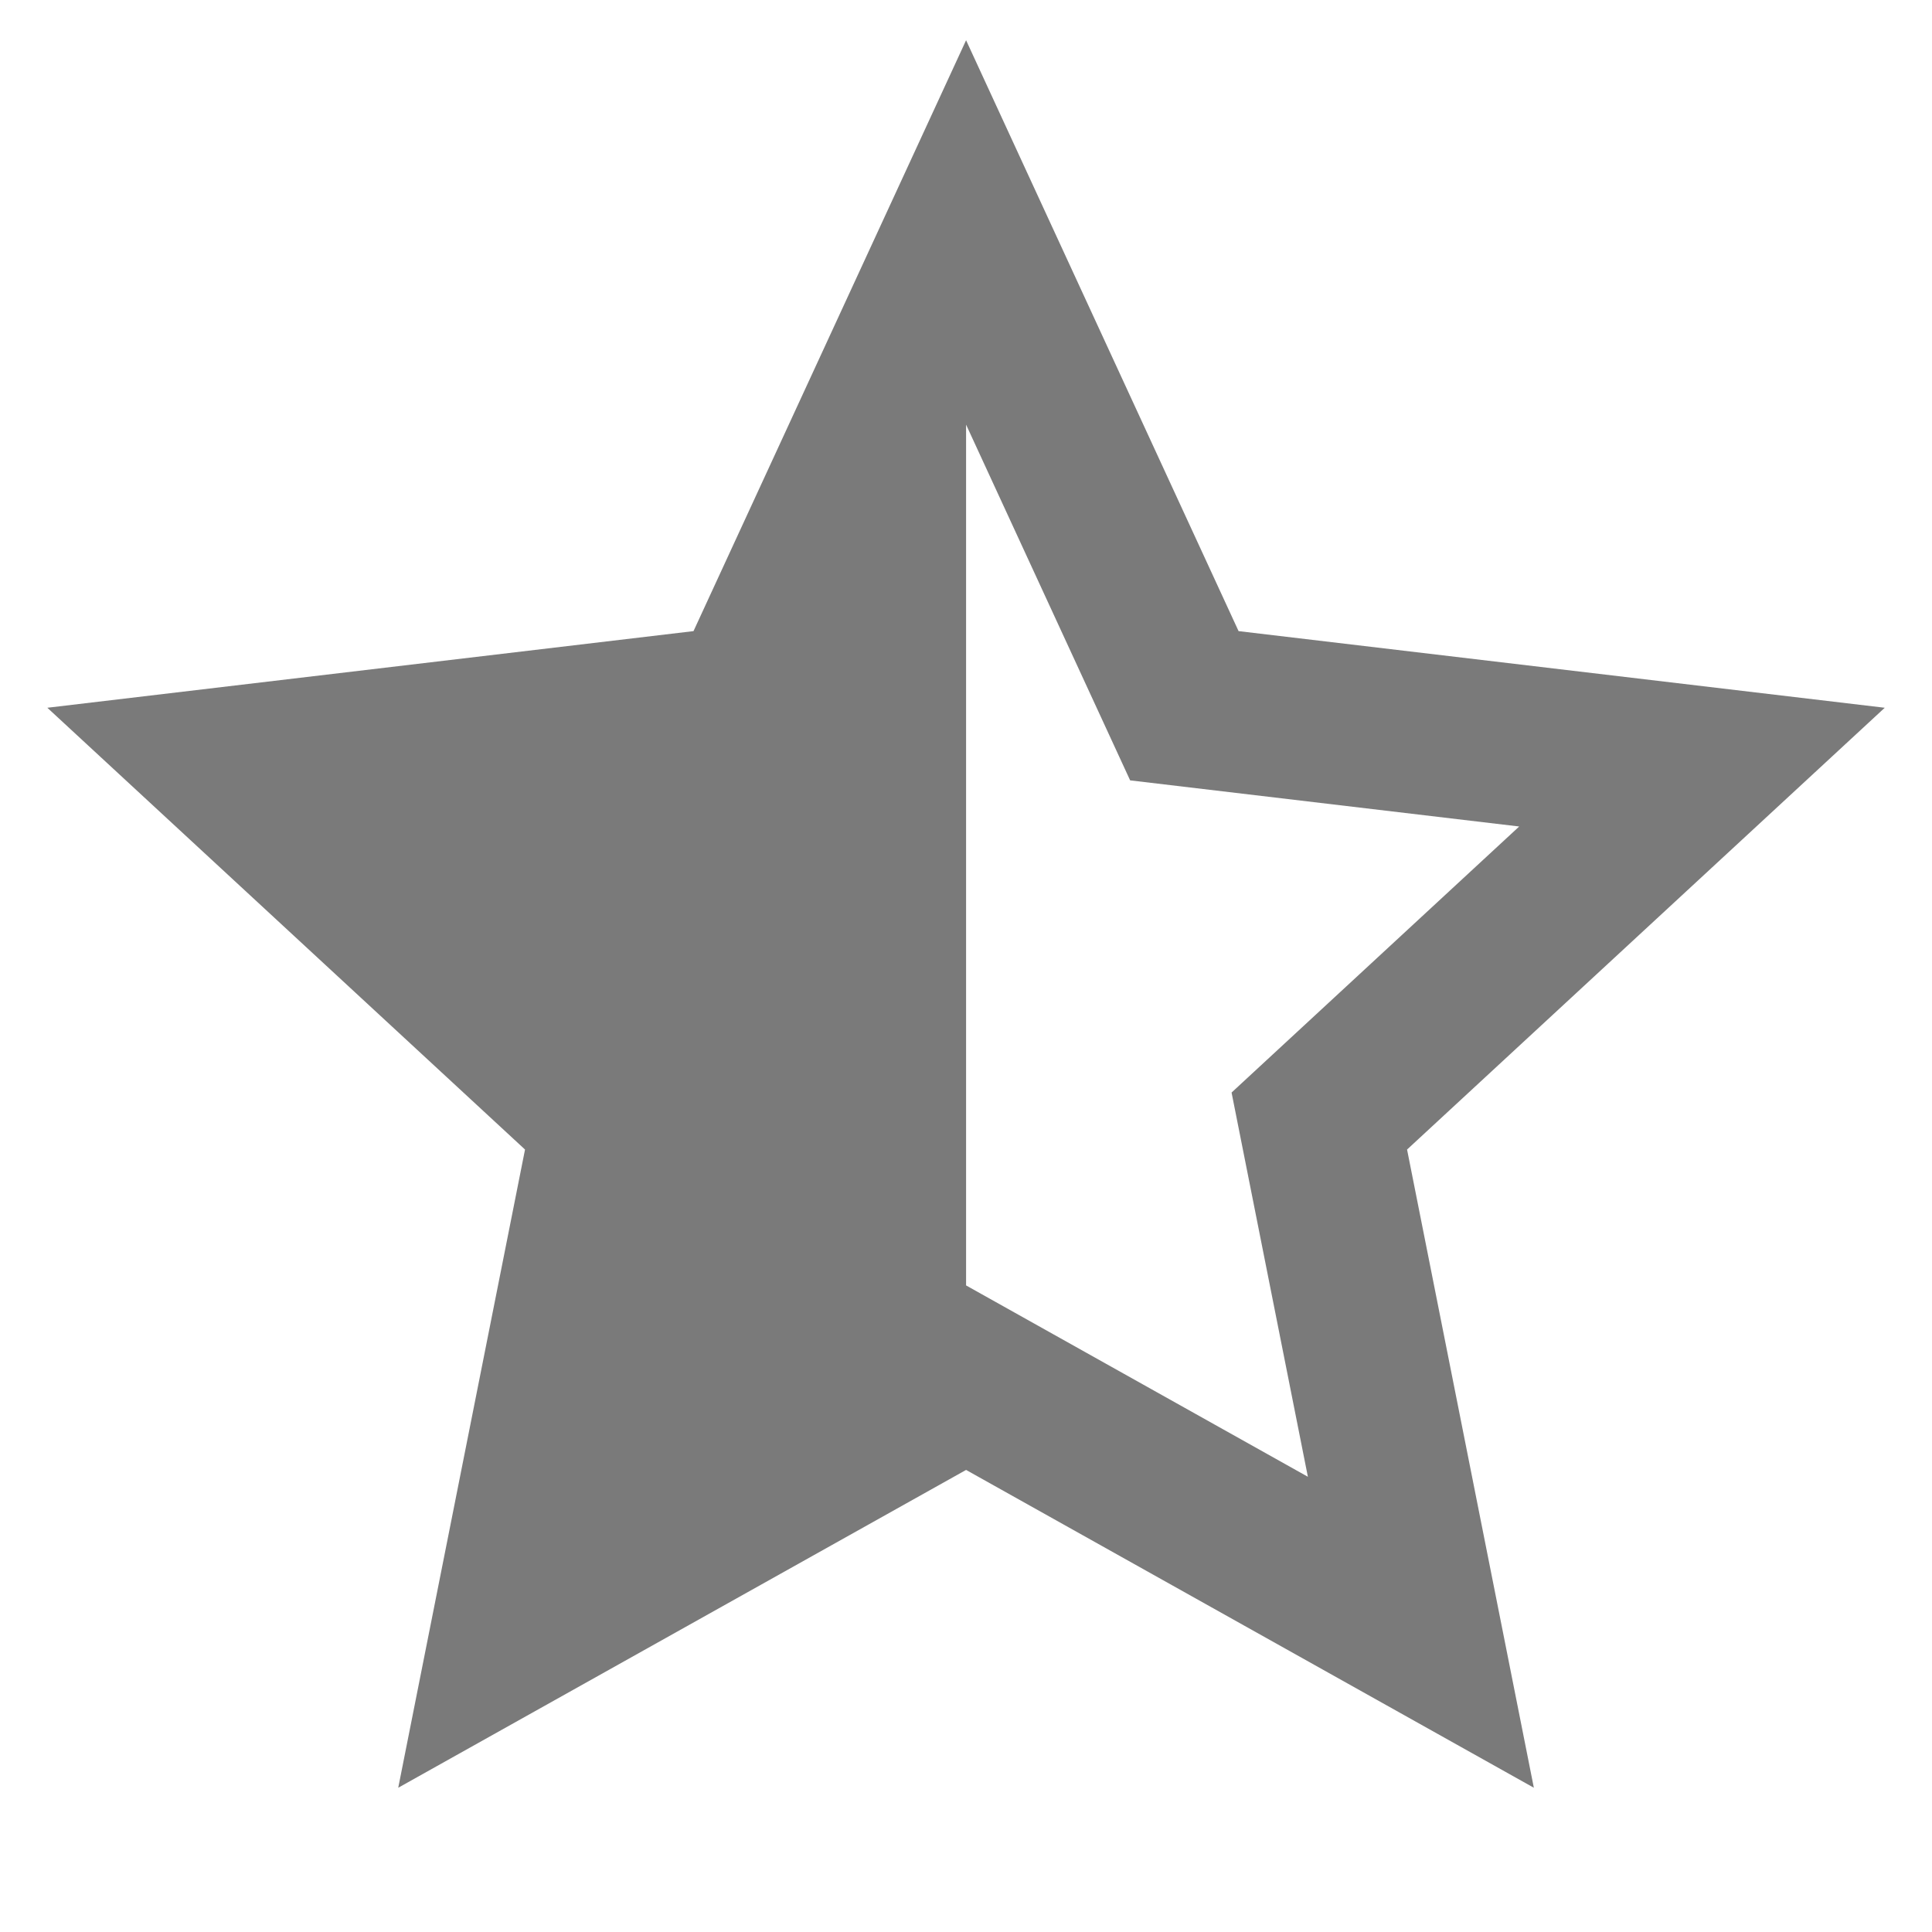
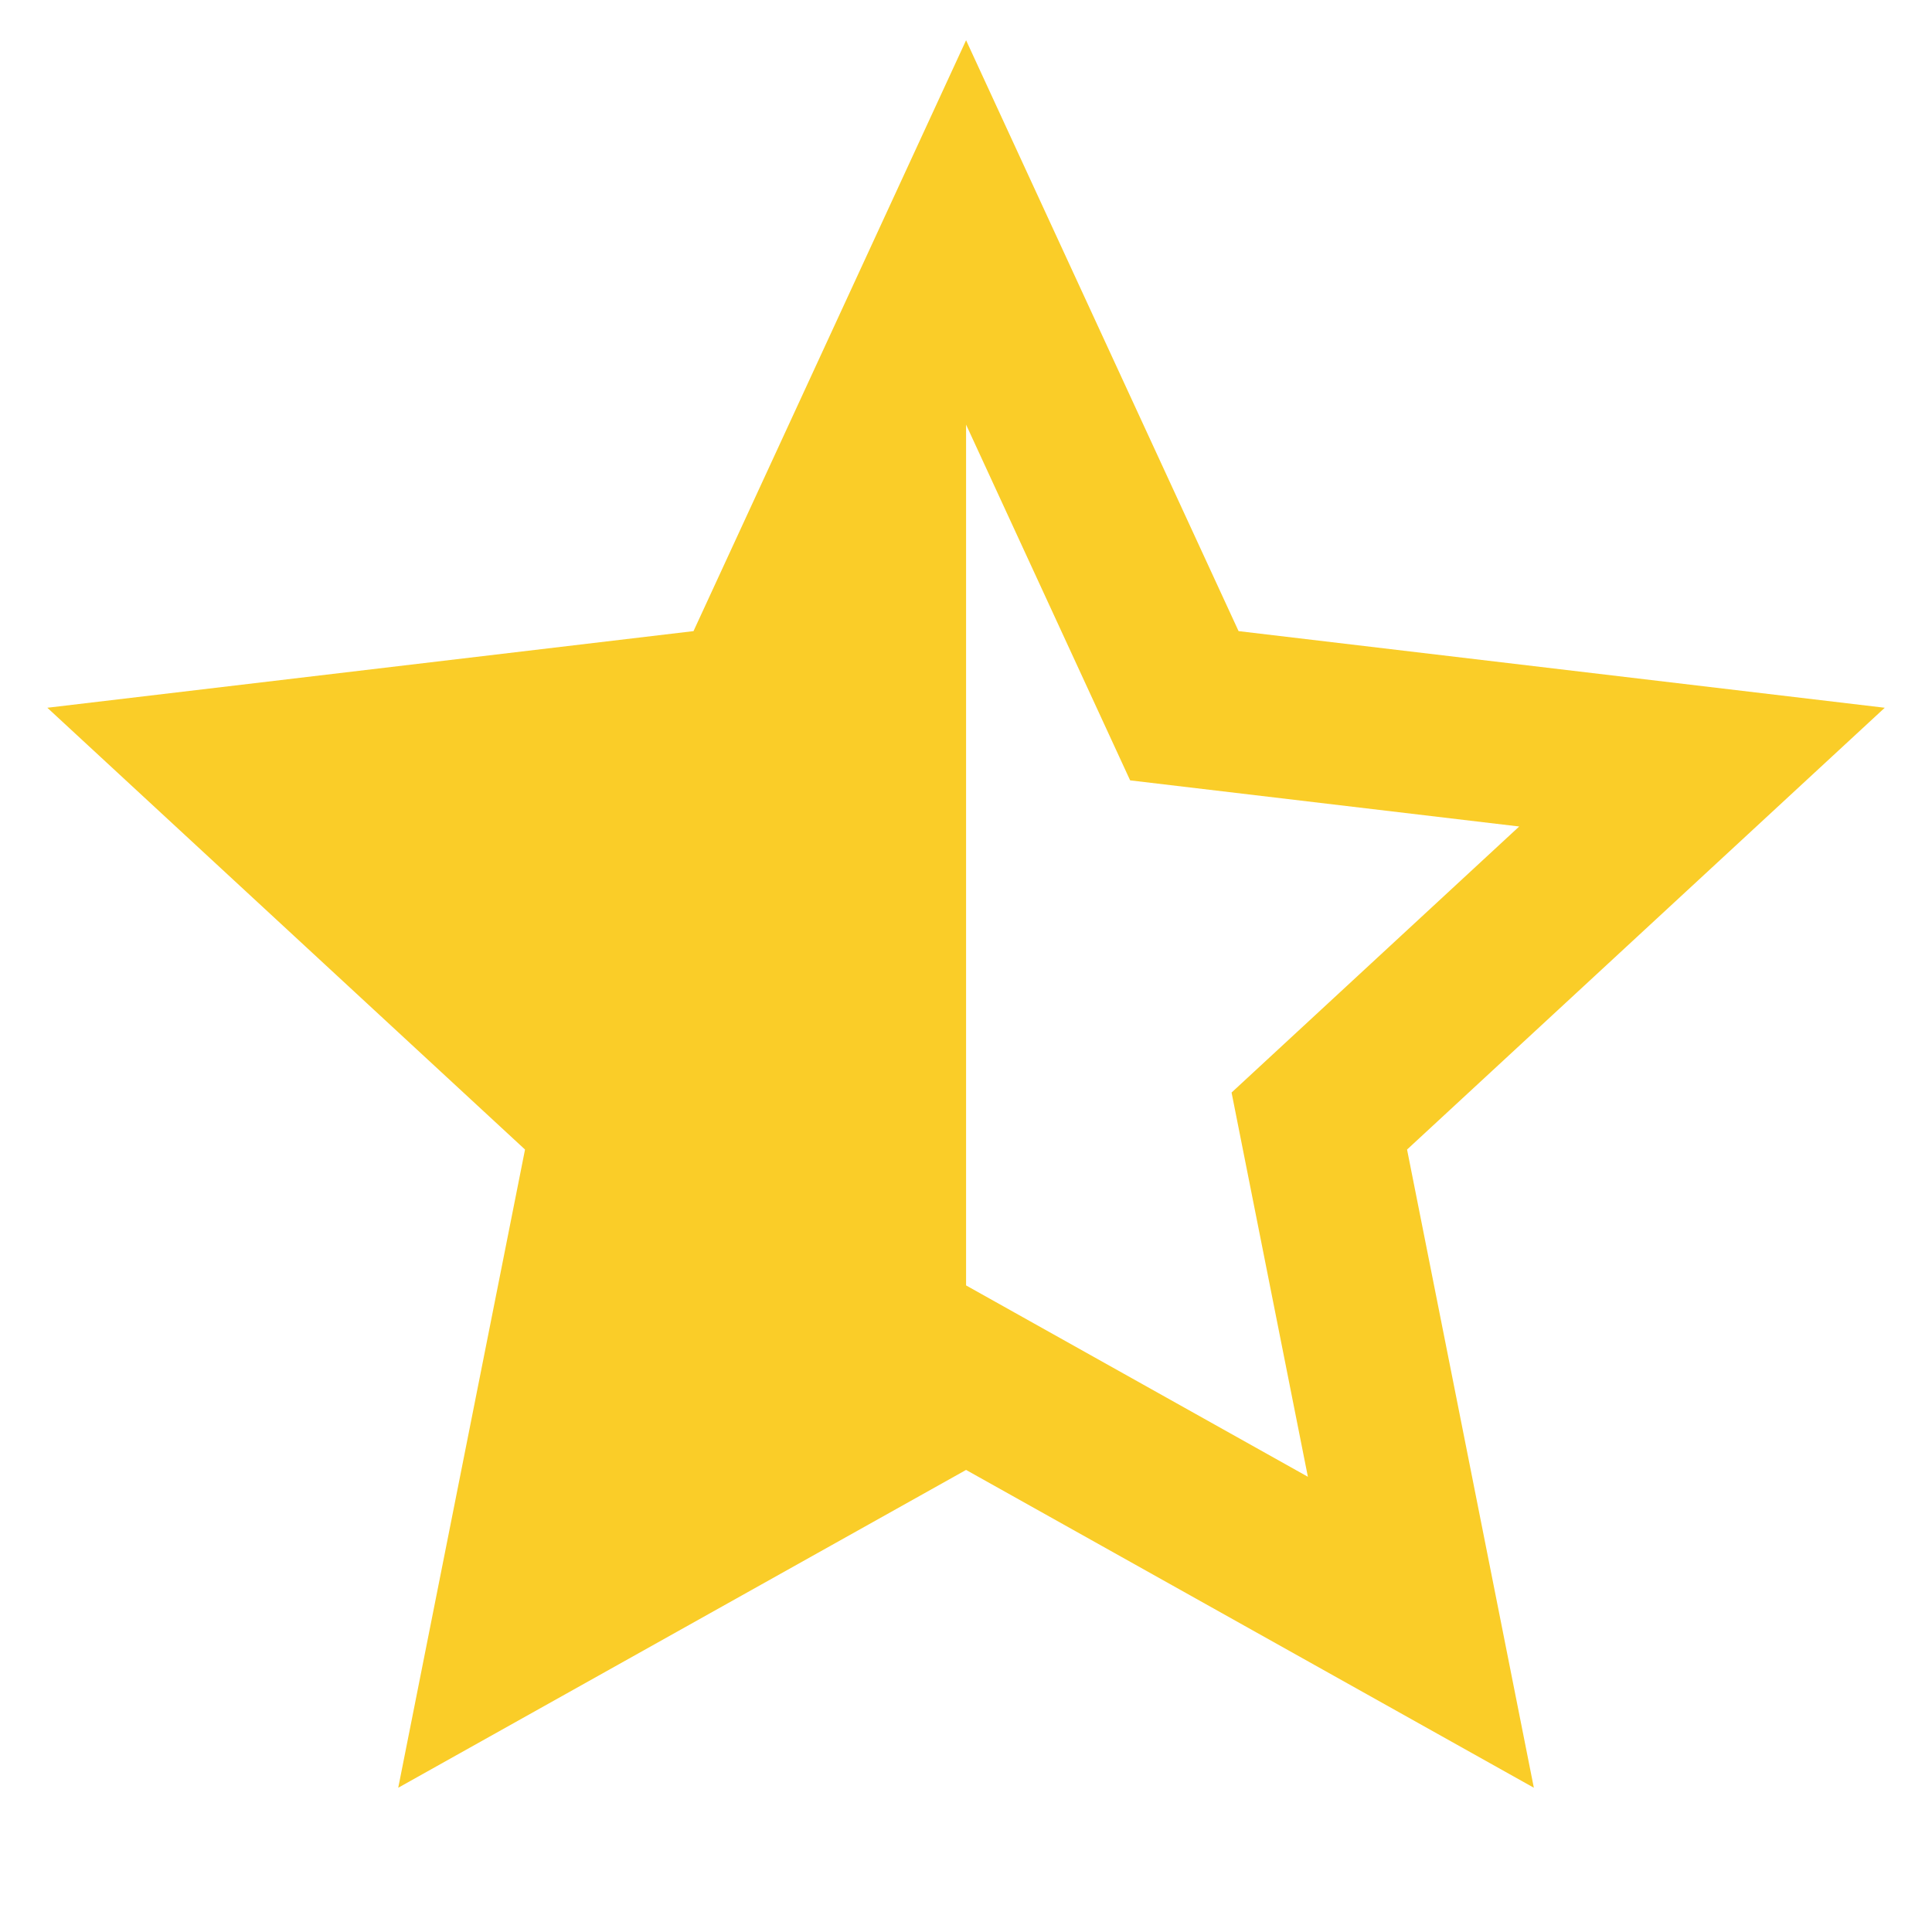
- <svg xmlns="http://www.w3.org/2000/svg" viewBox="0 0 24 24" fill="rgba(122,122,122,1)">
+ <svg xmlns="http://www.w3.org/2000/svg" viewBox="0 0 24 24" fill="rgba(250,205,40,1)">
  <path d="M12.001 15.968L16.247 18.345L15.299 13.572L18.872 10.267L14.039 9.694L12.001 5.275V15.968ZM12.001 18.26L4.947 22.208L6.522 14.28L0.588 8.792L8.615 7.84L12.001 0.5L15.386 7.84L23.413 8.792L17.479 14.28L19.054 22.208L12.001 18.26Z" />
</svg>
